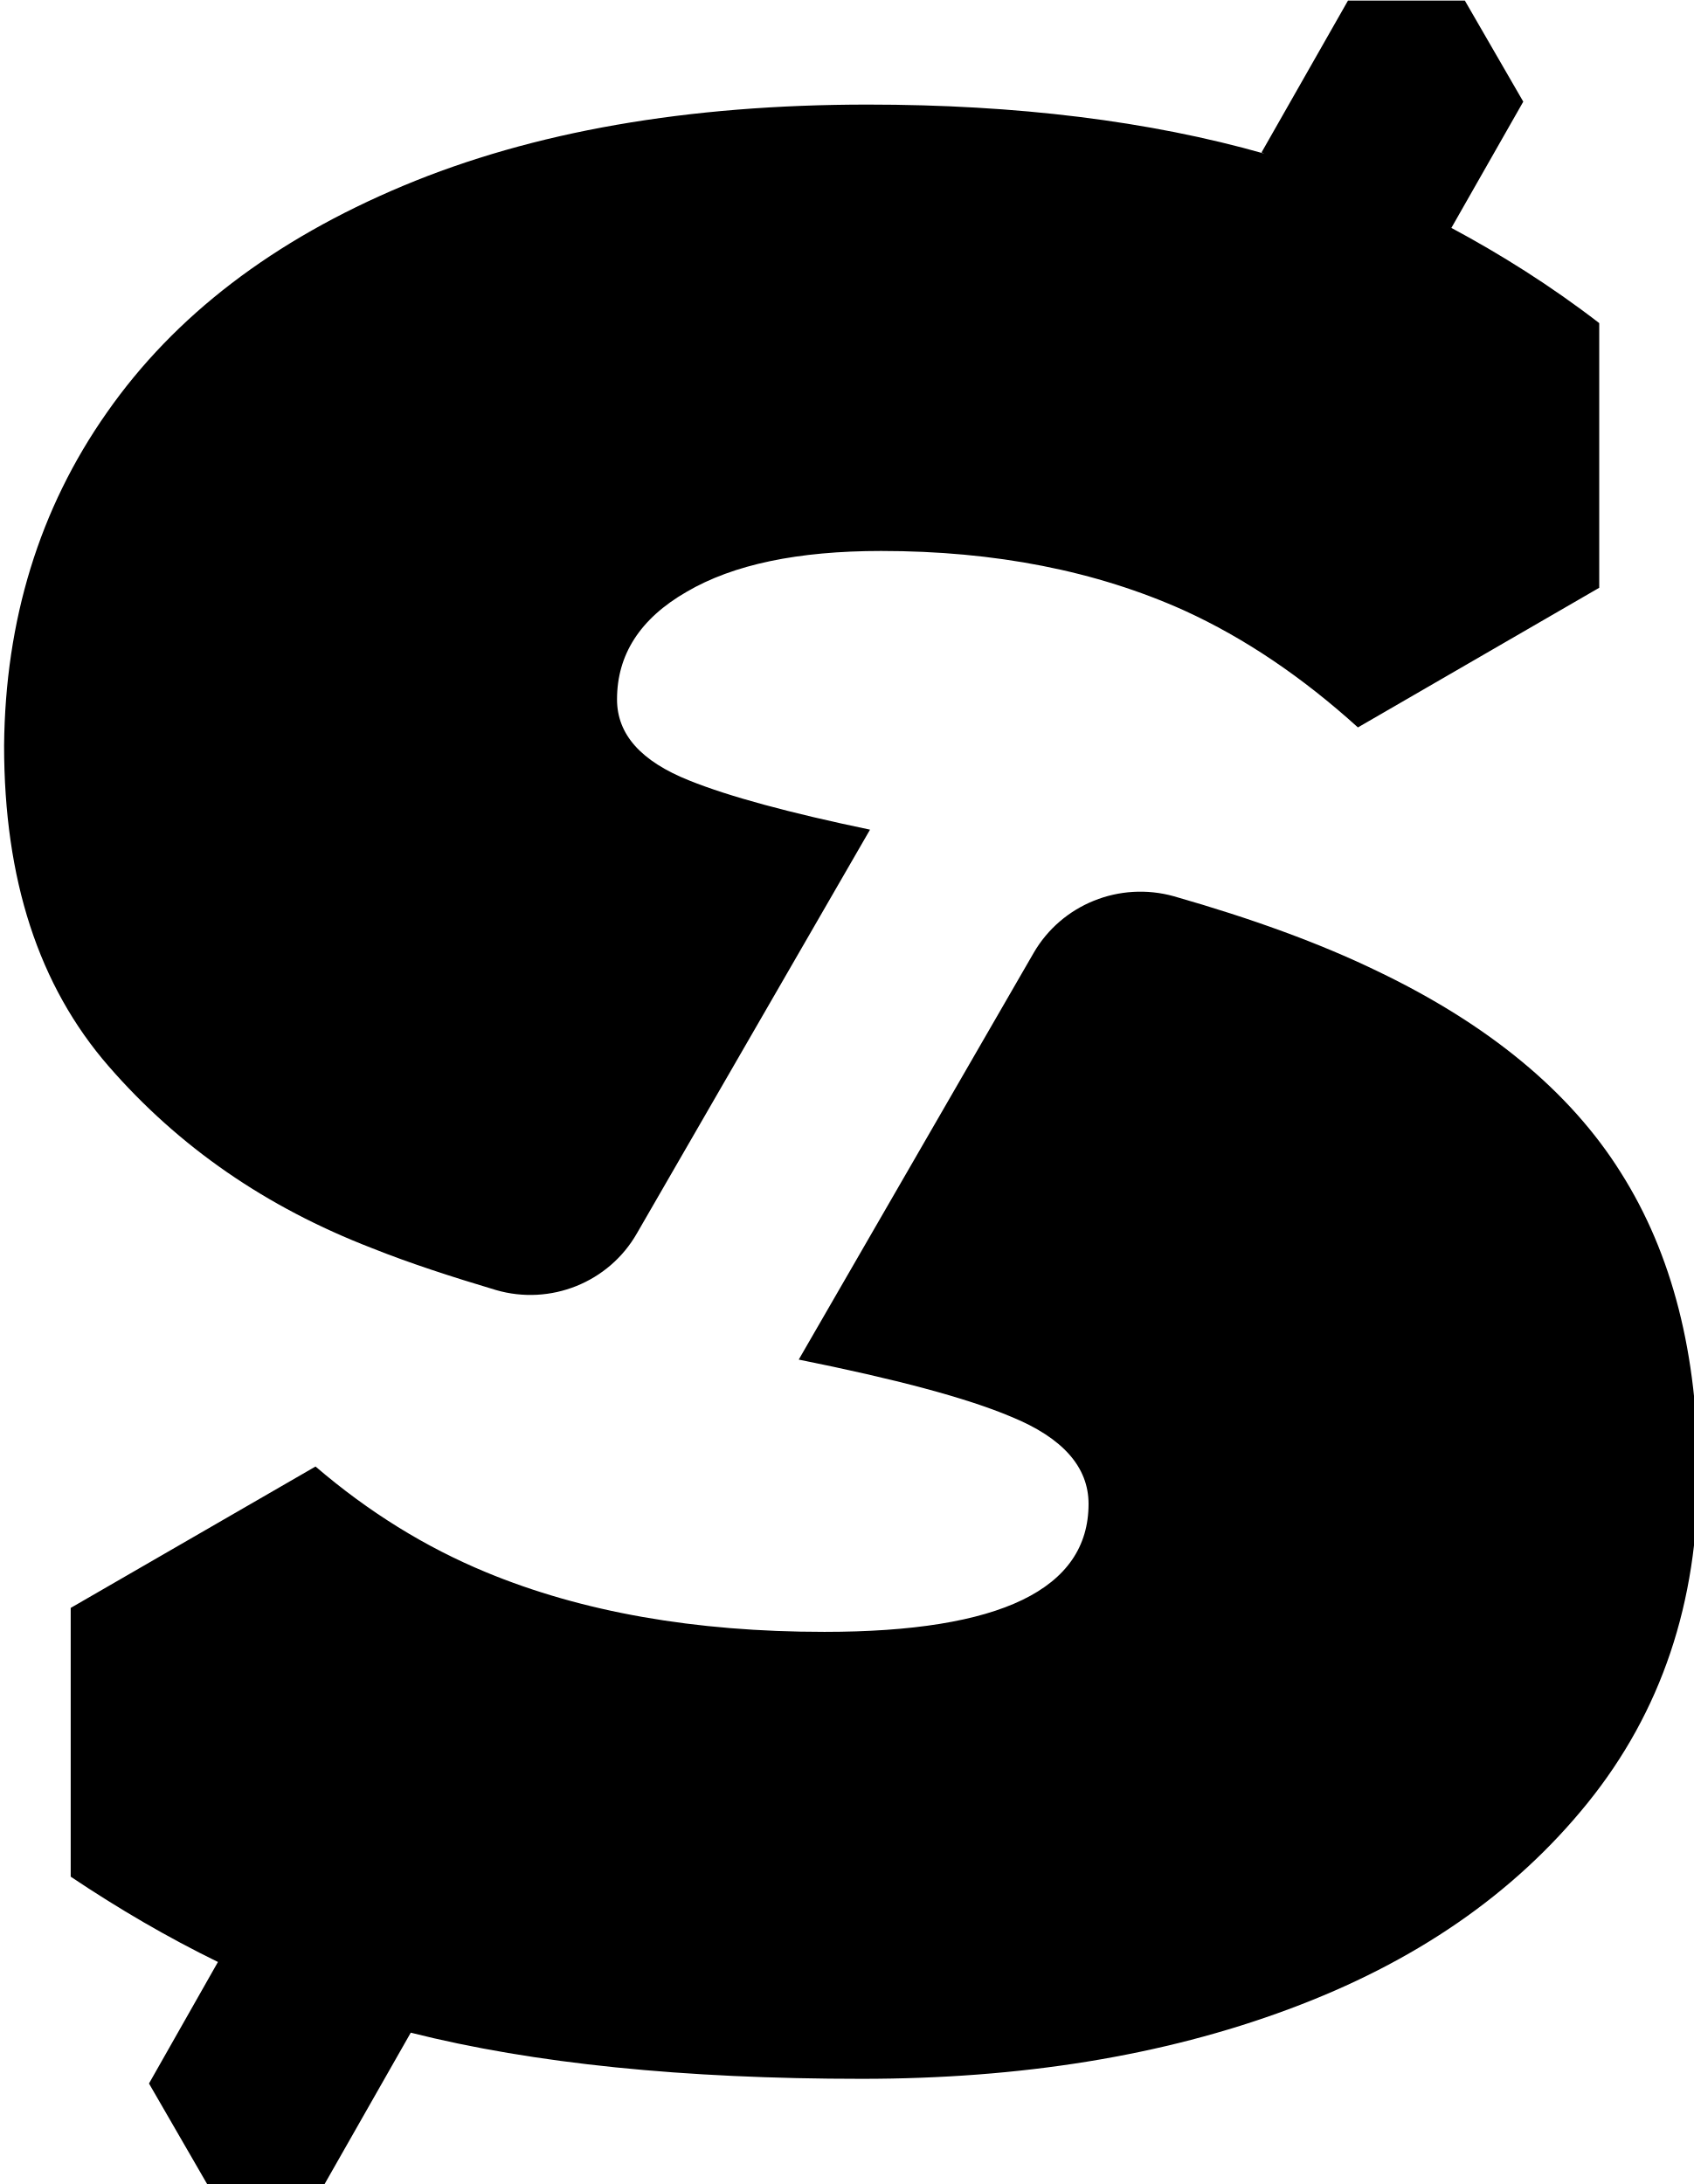
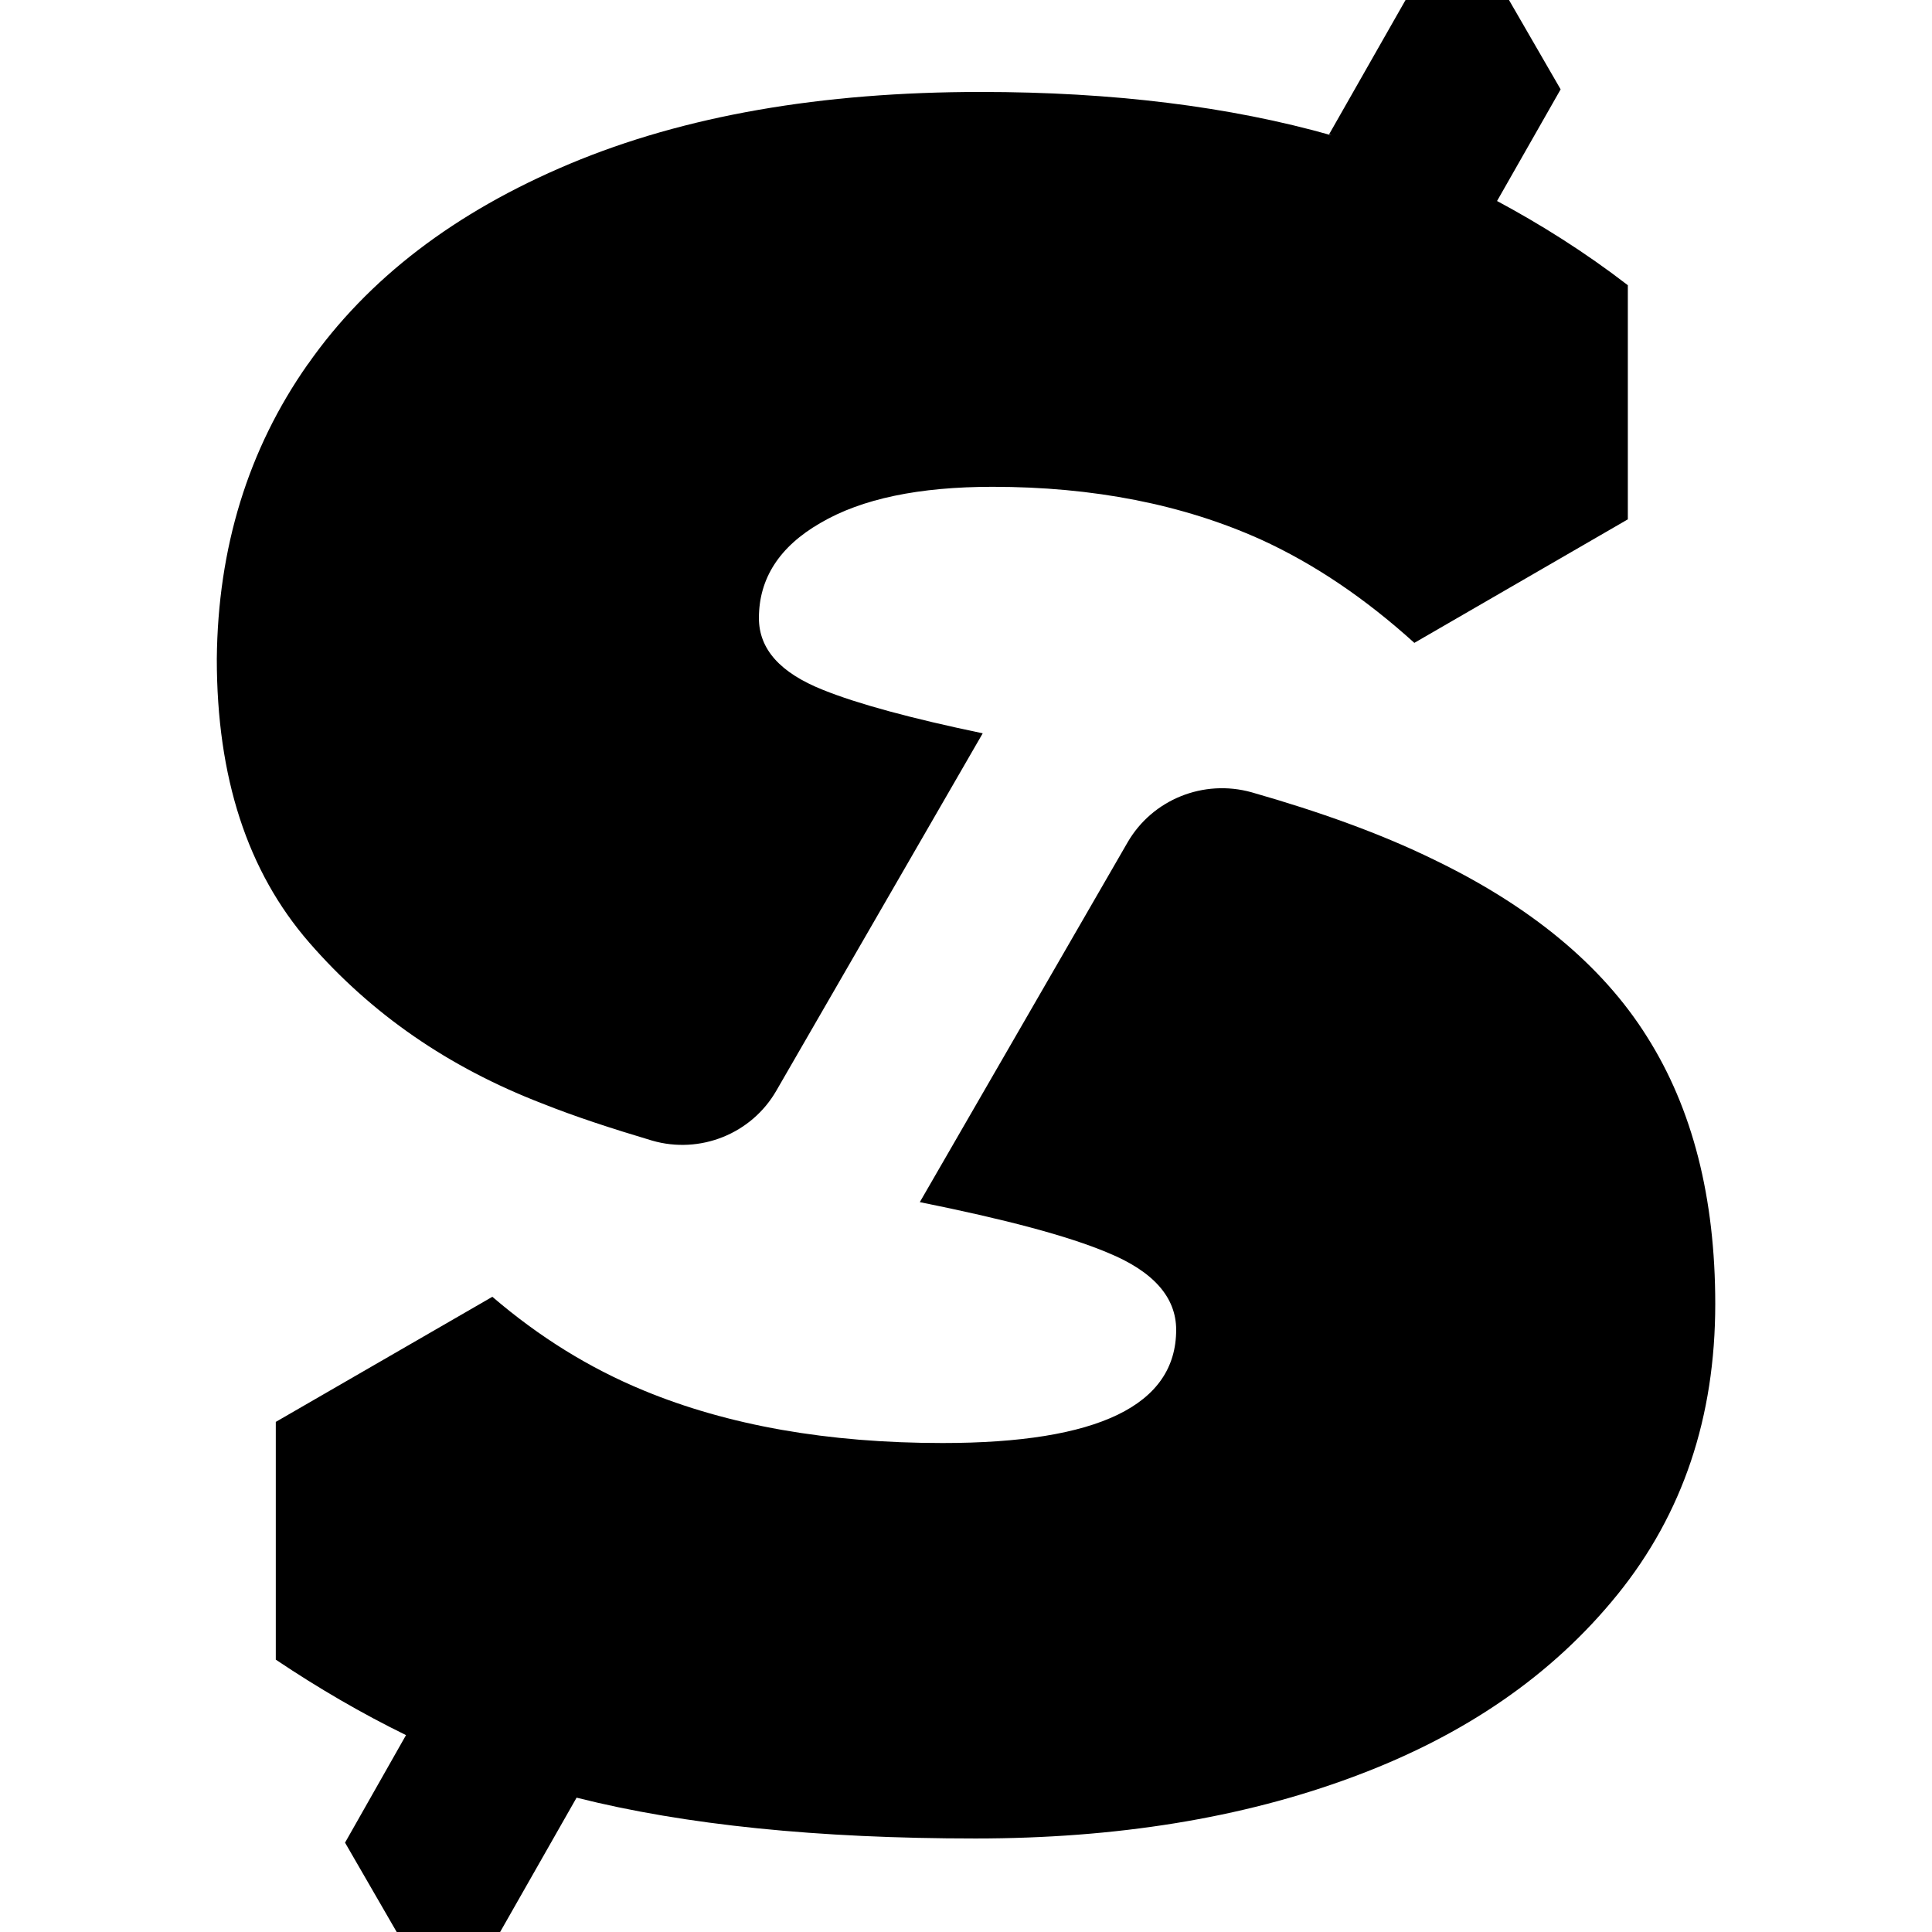
- <svg xmlns="http://www.w3.org/2000/svg">
-   <path d="M25.052,96.65 C40.933,73.925 64.068,56.265 94.46,43.534 C124.851,30.802 161.129,24.505 203.294,24.505 C238.203,24.505 269.279,28.338 296.248,36.004 L295.564,35.73 L315.825,0.137 L343.204,0.137 L356.894,23.82 L340.056,53.39 L339.782,53.253 C351.555,59.551 363.328,66.943 374.691,75.705 L374.691,137.72 L318.152,170.439 C305.147,158.665 291.594,149.493 277.493,143.059 C256.821,133.75 233.138,129.095 206.443,129.095 C187.003,129.095 171.807,132.244 160.856,138.678 C149.904,144.975 144.565,153.463 144.565,163.867 C144.565,172.081 150.178,178.379 161.54,182.896 C170.712,186.593 184.813,190.426 203.842,194.396 L149.219,288.993 C142.648,300.492 128.958,305.968 116.227,302.272 C105.686,299.123 95.966,295.974 87.067,292.415 C62.289,282.832 41.891,268.732 25.463,249.84 C9.035,230.948 0.958,206.032 0.958,174.682 C1.232,145.386 9.172,119.239 25.052,96.65 Z M371.953,422.468 C354.704,443.825 331.431,459.842 301.861,470.794 C272.428,481.745 239.025,487.084 201.925,487.084 C160.171,487.084 124.988,483.525 96.24,476.27 L75.979,511.863 L48.599,511.863 L34.909,488.18 L51.063,459.705 C39.29,453.955 27.79,447.247 16.565,439.718 L16.565,376.744 L73.925,343.615 C86.383,354.293 99.662,362.507 113.899,368.394 C136.351,377.703 162.772,382.357 193.164,382.357 C234.37,382.357 255.042,372.364 255.042,352.376 C255.042,343.752 249.018,336.907 236.971,331.979 C226.293,327.461 209.591,323.08 187.14,318.563 L242.173,223.281 C248.744,211.919 262.297,206.443 275.029,210.002 C293.236,215.204 309.117,220.954 322.67,227.525 C348.68,239.983 367.846,255.726 379.756,274.755 C391.803,293.784 397.827,317.33 397.827,345.532 C397.827,375.512 389.202,401.112 371.953,422.468 Z" fill="#000" fill-rule="nonzero" />
+ <svg xmlns="http://www.w3.org/2000/svg" version="1.1" viewBox="0 0 32 32">
+   <path d="M5.098 6.035c0.993-1.421 2.44-2.525 4.34-3.322s4.169-1.19 6.806-1.19c2.183 0 4.126 0.24 5.813 0.719l-0.043-0.017 1.267-2.226h1.712l0.856 1.481-1.053 1.849-0.017-0.009c0.736 0.394 1.472 0.856 2.183 1.404v3.878l-3.536 2.046c-0.813-0.736-1.661-1.31-2.543-1.712-1.293-0.582-2.774-0.873-4.443-0.873-1.216 0-2.166 0.197-2.851 0.599-0.685 0.394-1.019 0.925-1.019 1.575 0 0.514 0.351 0.907 1.062 1.19 0.574 0.231 1.455 0.471 2.645 0.719l-3.416 5.915c-0.411 0.719-1.267 1.062-2.063 0.83-0.659-0.197-1.267-0.394-1.823-0.616-1.55-0.599-2.825-1.481-3.852-2.662s-1.532-2.739-1.532-4.7c0.017-1.832 0.514-3.467 1.507-4.88zM26.791 26.41c-1.079 1.335-2.534 2.337-4.383 3.022-1.841 0.685-3.929 1.019-6.249 1.019-2.611 0-4.811-0.223-6.609-0.676l-1.267 2.226h-1.712l-0.856-1.481 1.010-1.781c-0.736-0.36-1.455-0.779-2.157-1.25v-3.938l3.587-2.072c0.779 0.668 1.609 1.181 2.5 1.549 1.404 0.582 3.056 0.873 4.957 0.873 2.577 0 3.869-0.625 3.869-1.875 0-0.539-0.377-0.967-1.13-1.276-0.668-0.282-1.712-0.556-3.116-0.839l3.441-5.958c0.411-0.711 1.258-1.053 2.055-0.83 1.139 0.325 2.132 0.685 2.979 1.096 1.627 0.779 2.825 1.764 3.57 2.953 0.753 1.19 1.13 2.662 1.13 4.426 0 1.875-0.539 3.476-1.618 4.811z" />
</svg>
